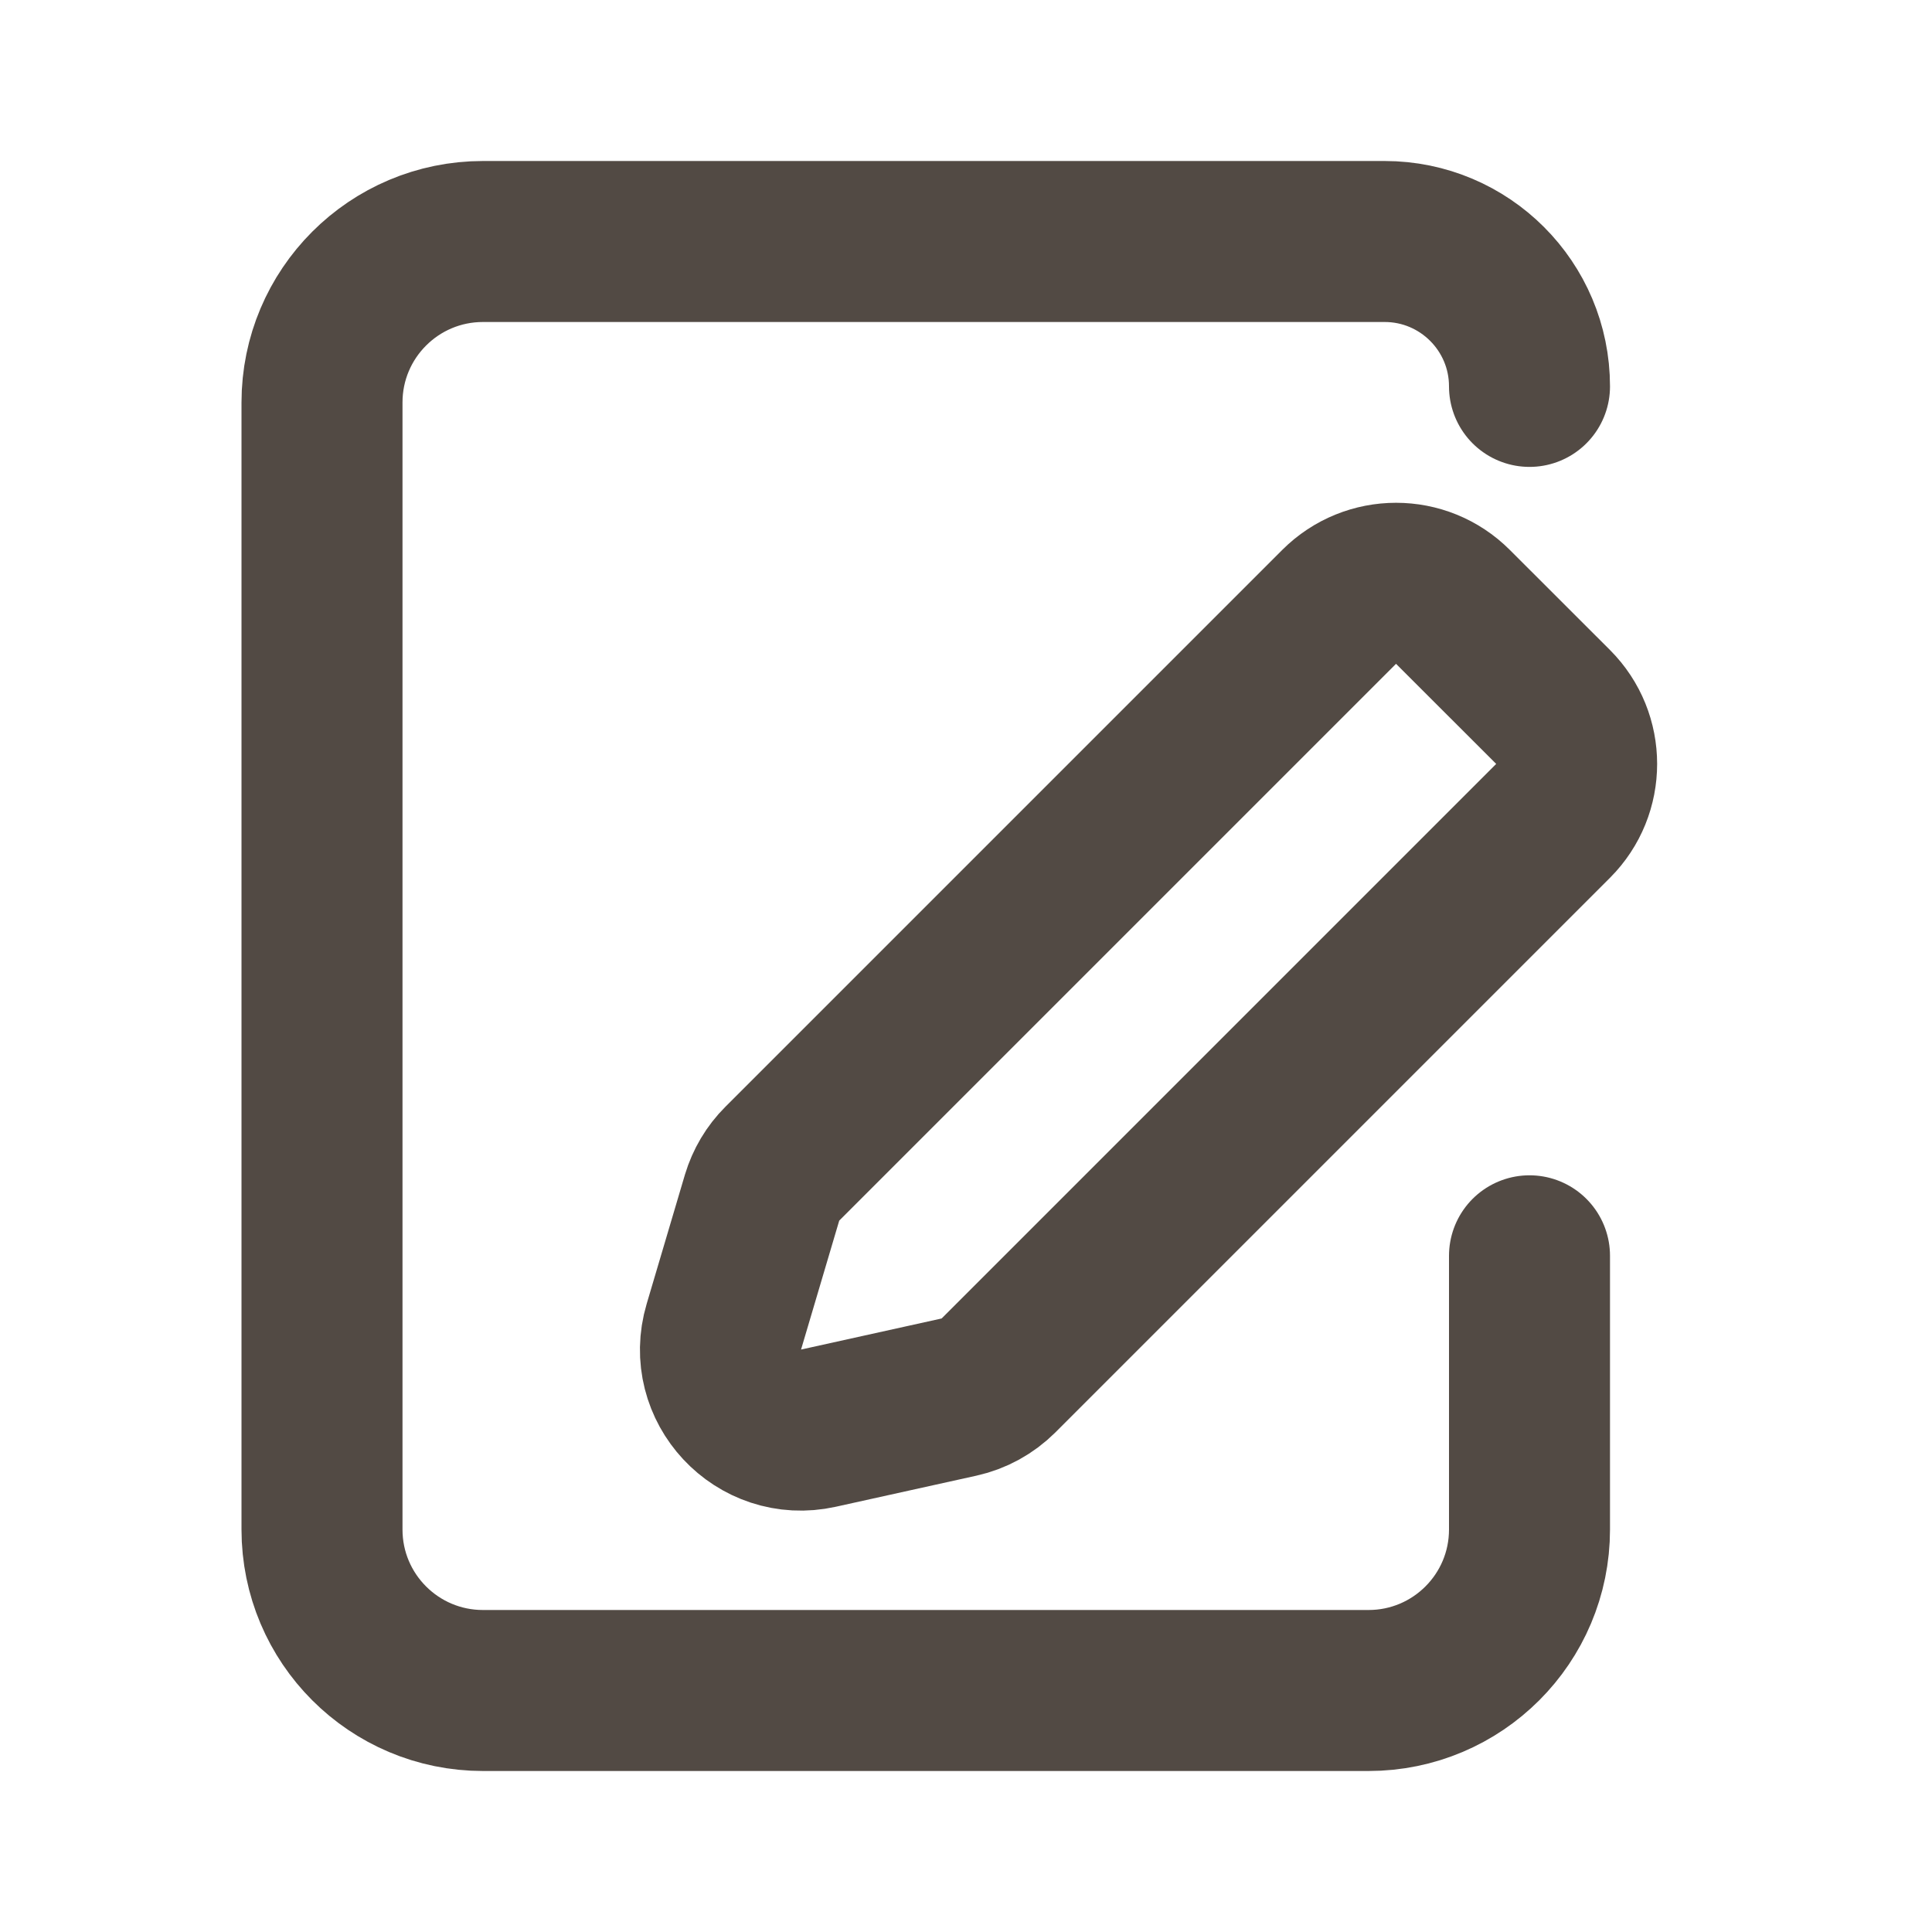
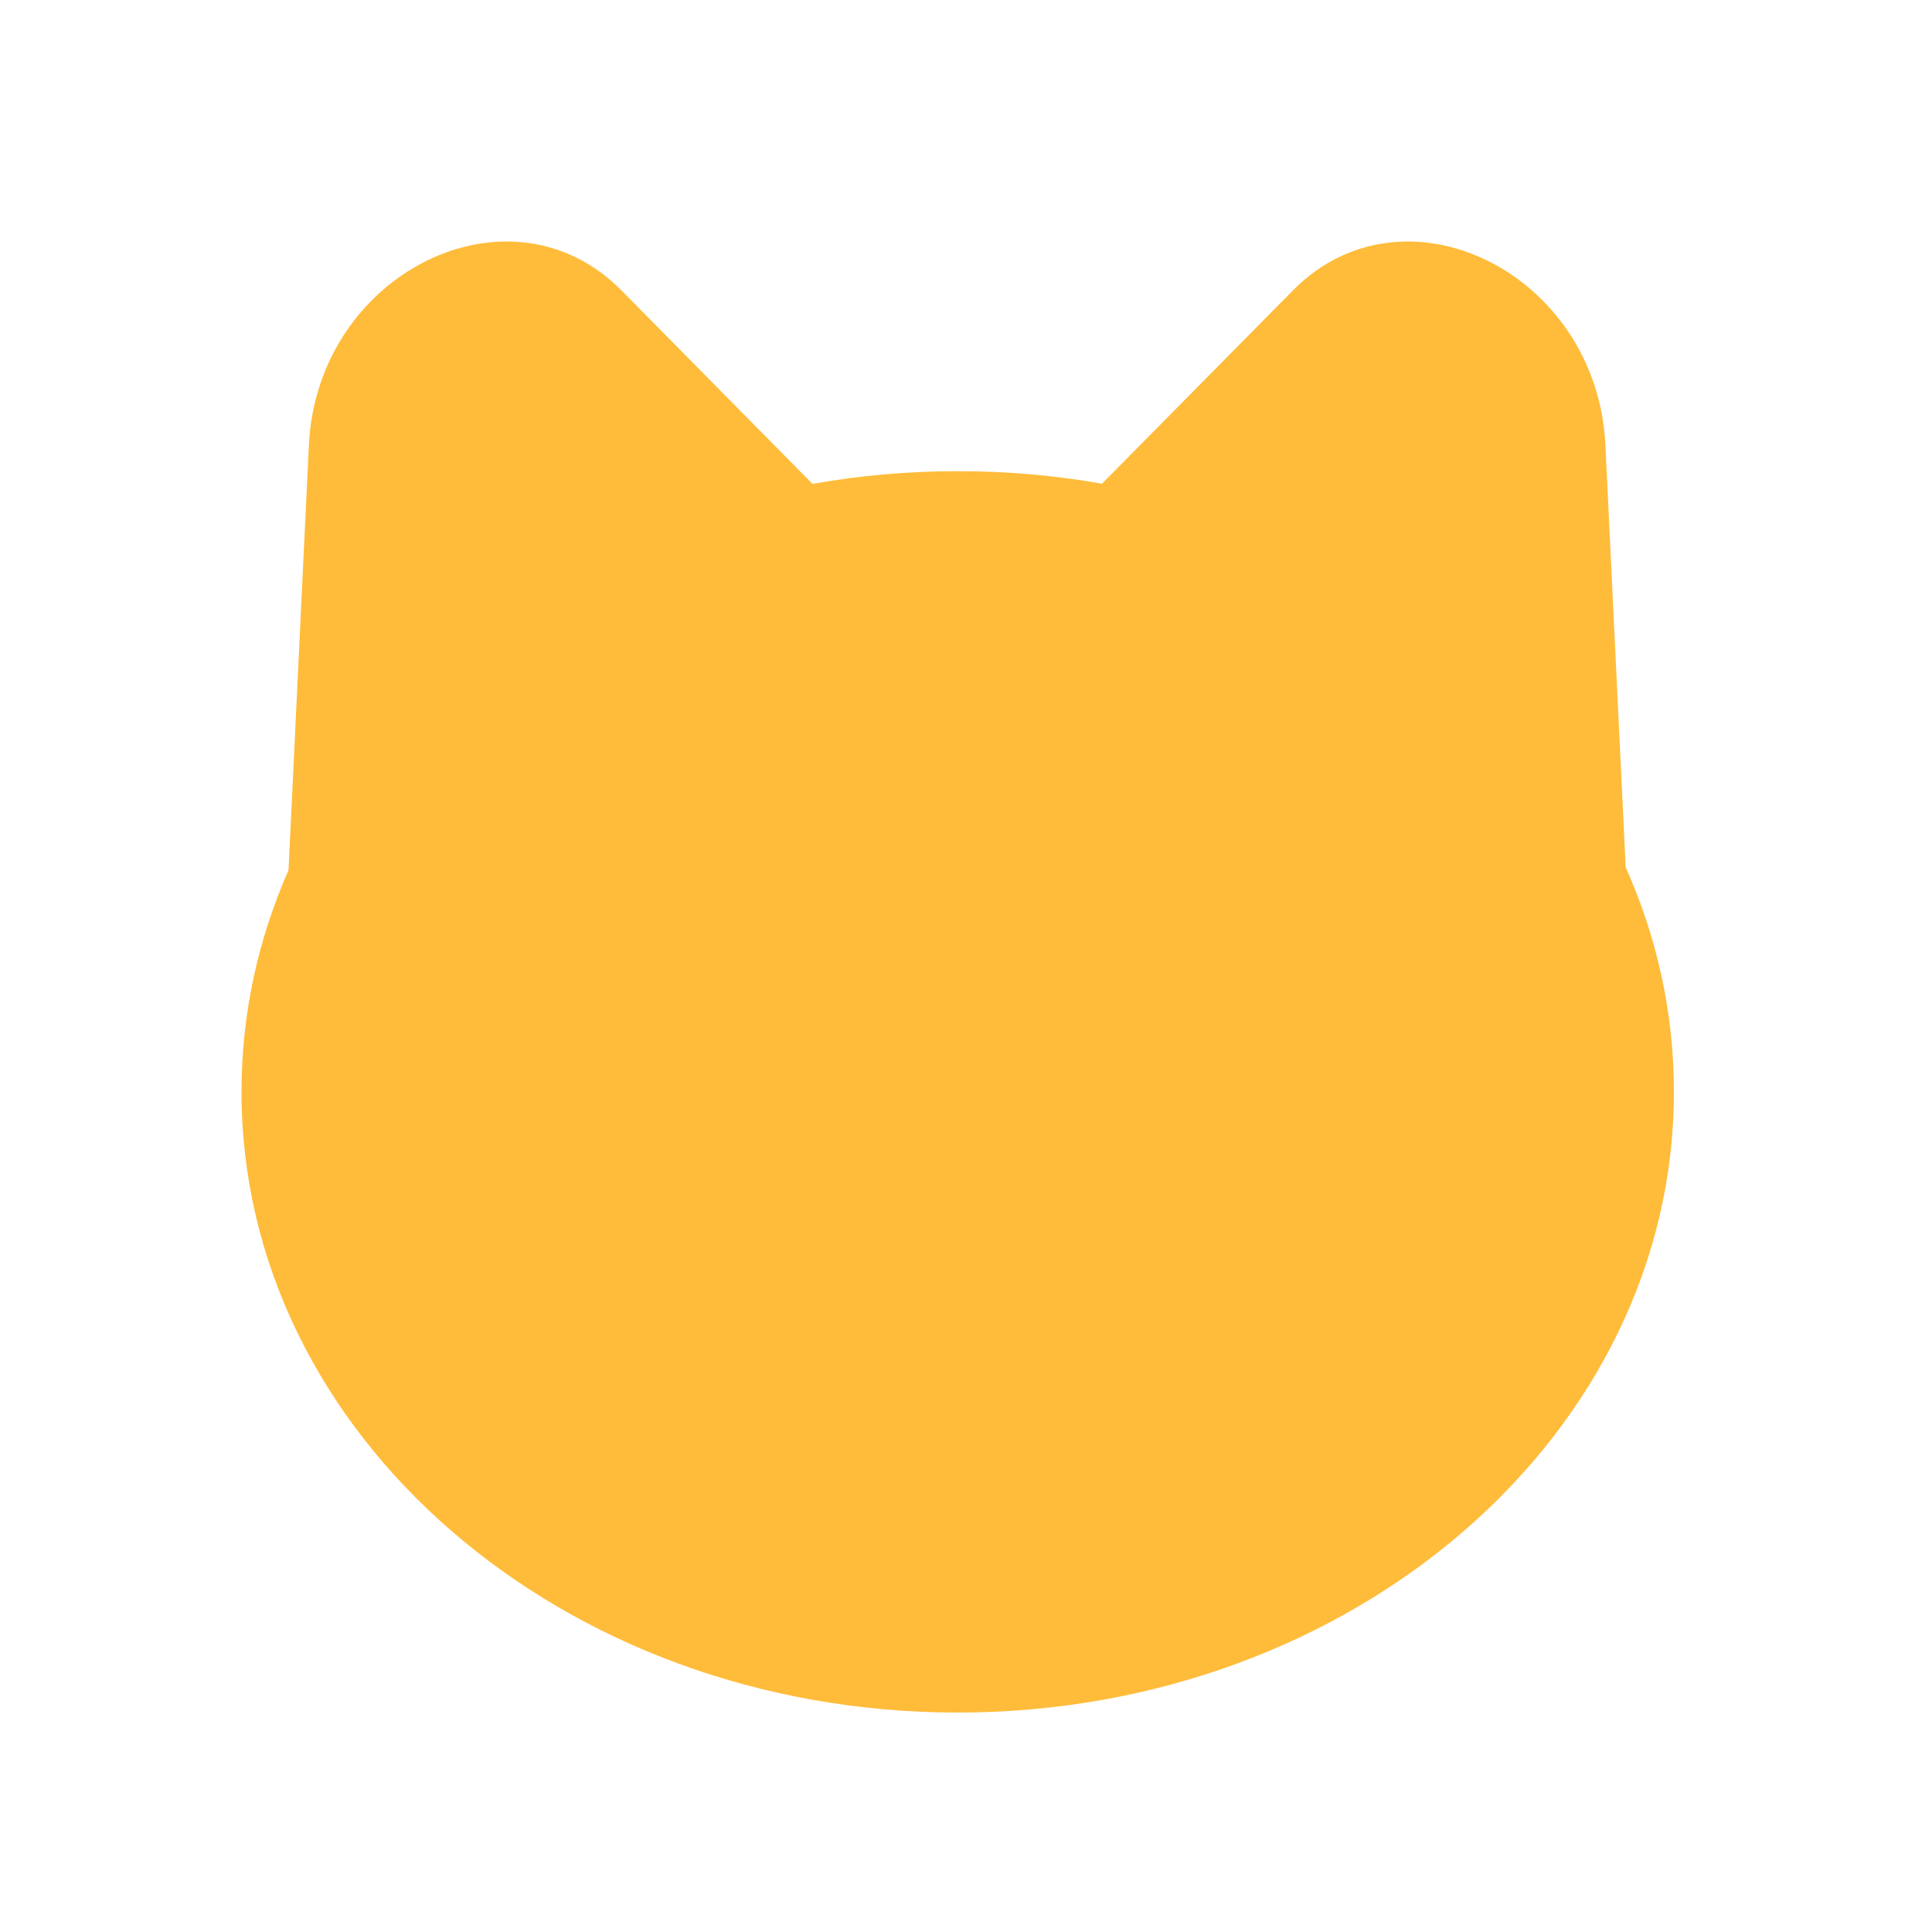
<svg xmlns="http://www.w3.org/2000/svg" width="24" height="24" viewBox="0 0 24 24" fill="none">
-   <path d="M19 4.8V4.8C19 3.806 18.194 3 17.2 3H6C4.895 3 4 3.895 4 5V19C4 20.105 4.895 21 6 21H17C18.105 21 19 20.105 19 19V15.6" stroke="#524A44" stroke-width="2" stroke-linecap="round" />
-   <path d="M16.635 7.539C17.026 7.148 17.659 7.148 18.049 7.539L19.293 8.782C19.683 9.173 19.683 9.806 19.293 10.197L12.404 17.086C12.269 17.22 12.099 17.314 11.913 17.355L10.167 17.741C9.423 17.906 8.775 17.211 8.992 16.481L9.467 14.877C9.515 14.718 9.601 14.572 9.719 14.455L16.635 7.539Z" stroke="#524A44" stroke-width="2" />
+   <g id="Icon">
+     <path id="Union" d="M3.837 5.53C3.939 3.391 6.334 2.205 7.72 3.608L10.093 6.011C10.676 5.907 11.279 5.853 11.897 5.853C12.511 5.853 13.11 5.906 13.689 6.009L16.061 3.608C17.446 2.205 19.841 3.391 19.943 5.53L20.195 10.774C20.582 11.639 20.794 12.58 20.794 13.563C20.794 17.822 16.811 21.274 11.897 21.274C6.983 21.274 3 17.822 3 13.563C3 12.593 3.207 11.665 3.584 10.81L3.837 5.53Z" fill="#FFBC3A" />
+   </g>
</svg>
